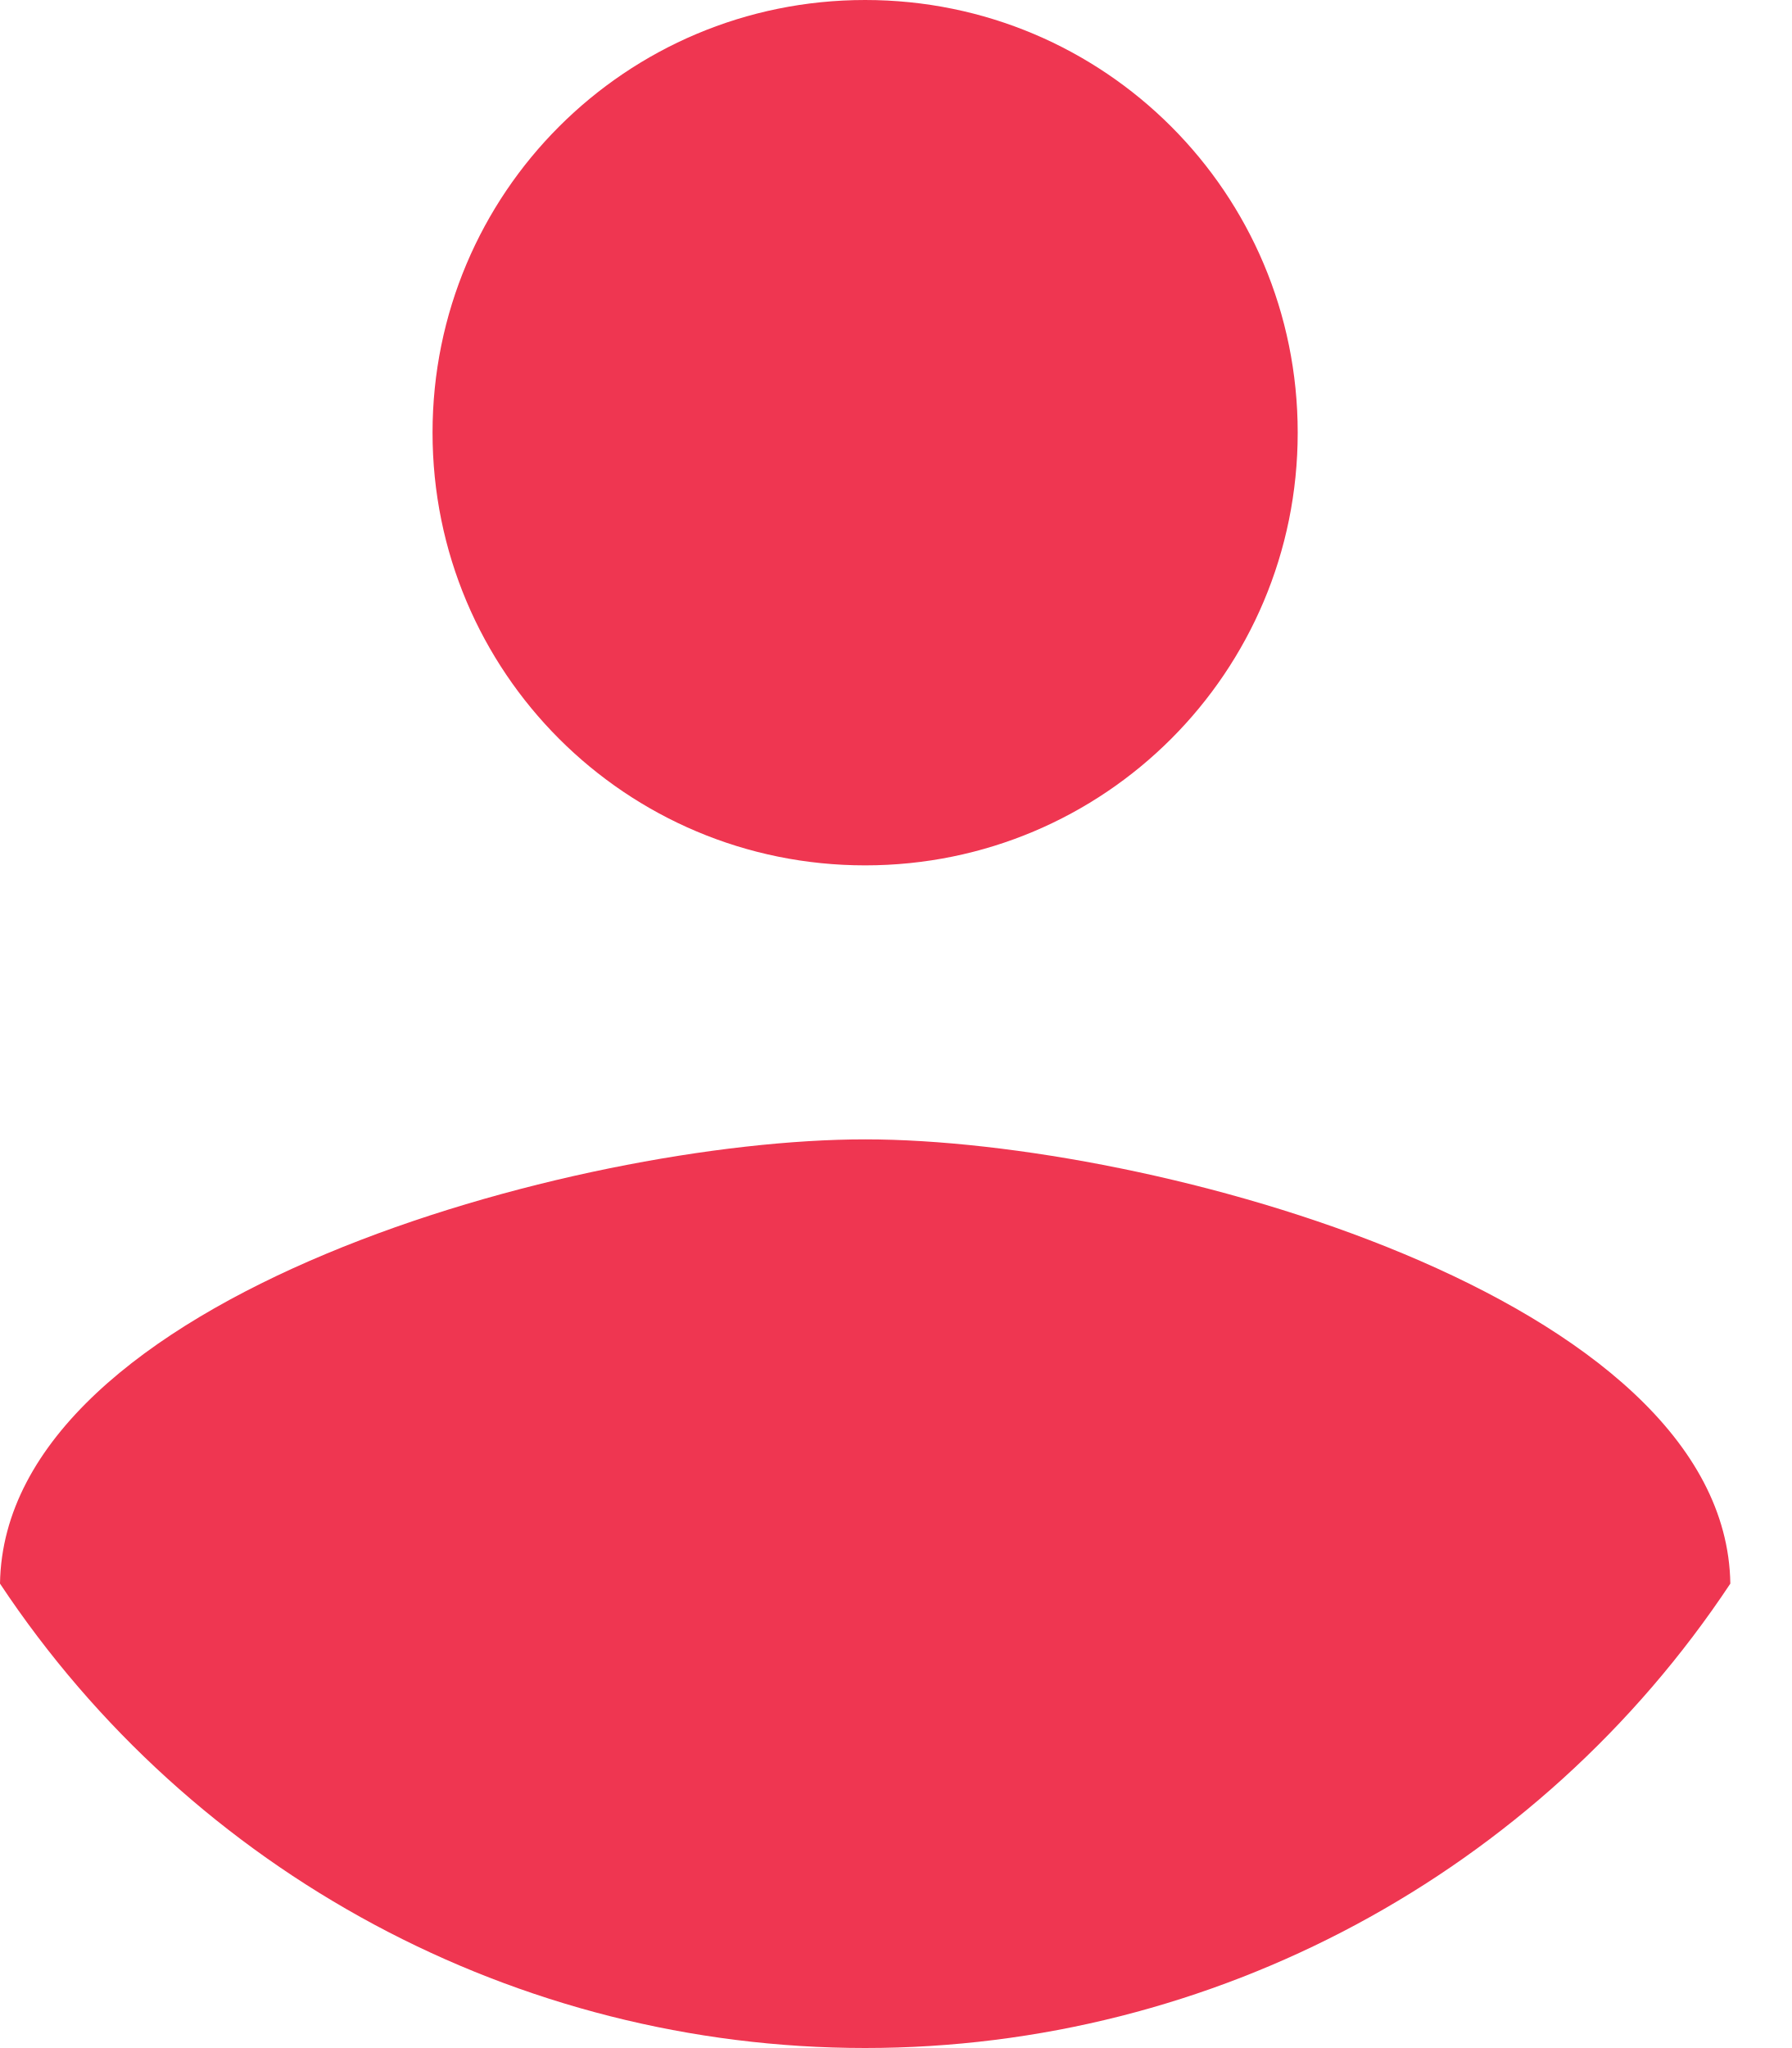
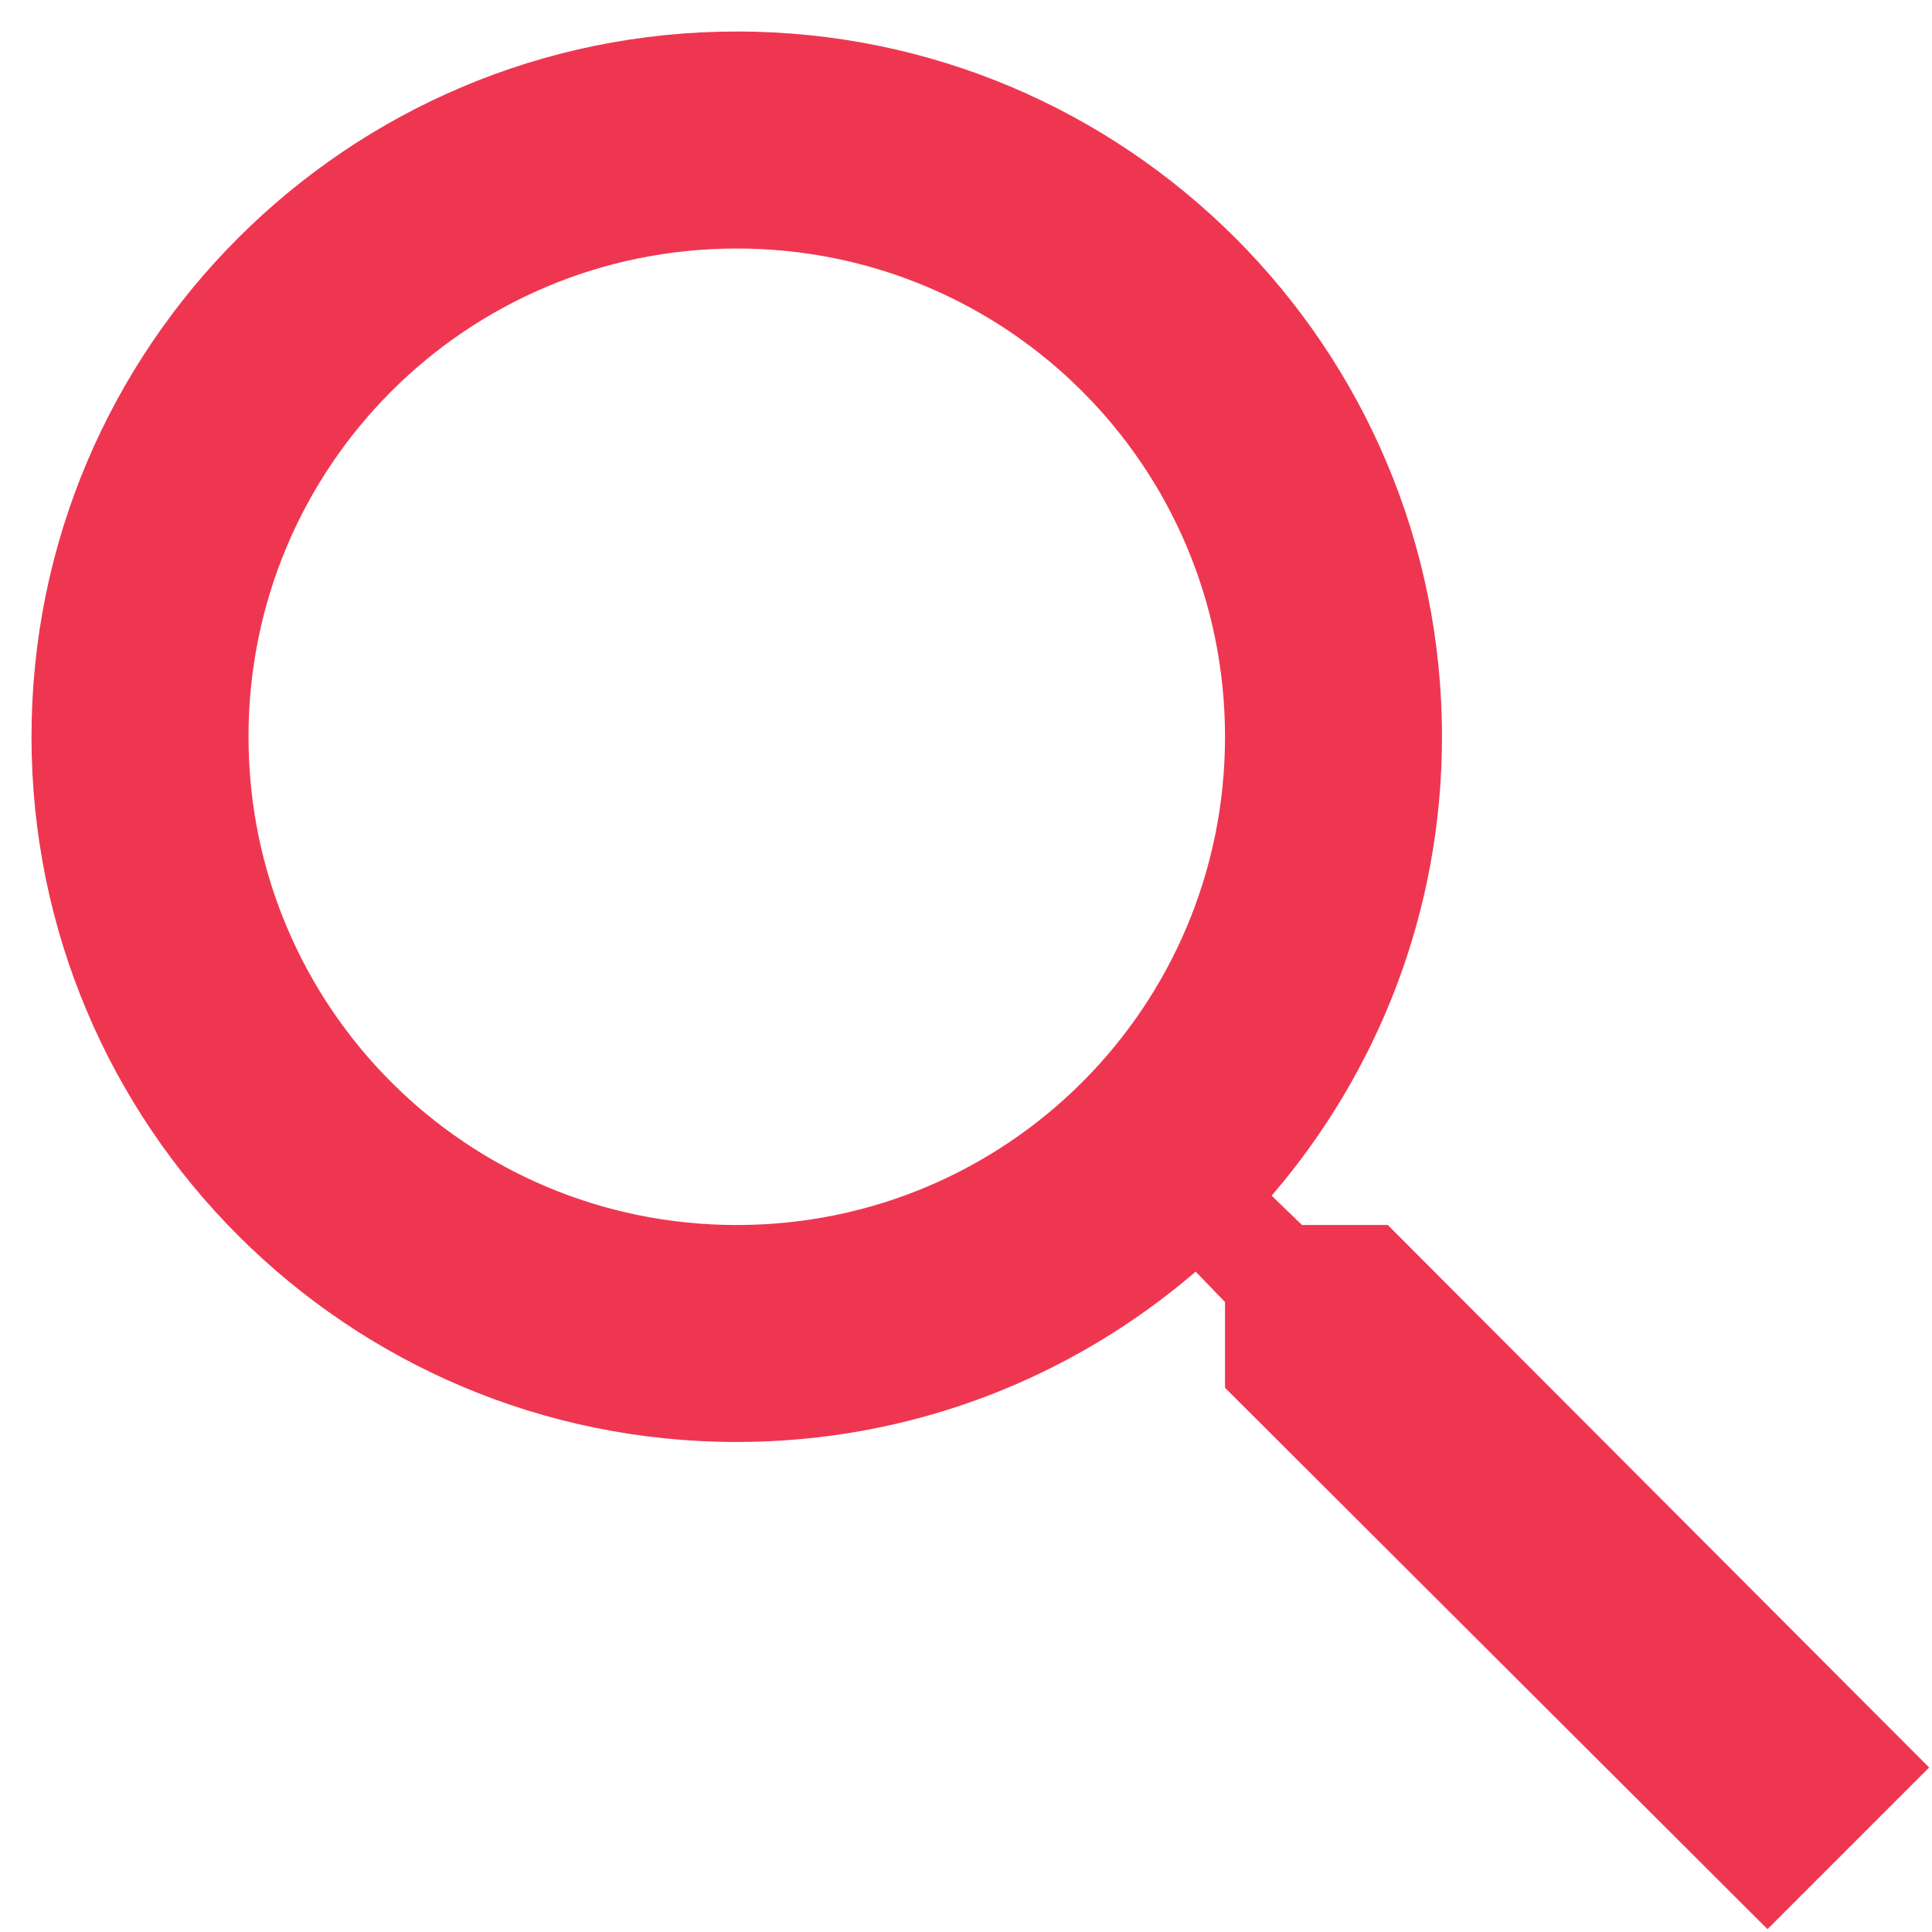
- <svg xmlns="http://www.w3.org/2000/svg" width="21" height="24" viewBox="0 0 21 24" fill="none">
-   <path fill-rule="evenodd" clip-rule="evenodd" d="M10.141 0C12.947 0 15.211 2.265 15.211 5.07C15.211 7.876 12.947 10.141 10.141 10.141C7.335 10.141 5.07 7.876 5.07 5.07C5.07 2.265 7.335 0 10.141 0ZM10.141 24C6.062 24 2.255 21.957 0 18.558C0.051 15.194 6.761 13.352 10.141 13.352C13.504 13.352 20.231 15.194 20.282 18.558C18.027 21.957 14.22 24 10.141 24Z" fill="#EF3651" />
+ <svg xmlns="http://www.w3.org/2000/svg" width="46" height="46" viewBox="0 0 46 46" fill="none">
+   <path d="M33.042 29.167H31.001L30.277 28.469C32.809 25.524 34.333 21.701 34.333 17.542C34.333 8.268 26.816 0.75 17.542 0.75C8.268 0.75 0.75 8.268 0.75 17.542C0.75 26.816 8.268 34.333 17.542 34.333C21.701 34.333 25.524 32.809 28.469 30.277L29.167 31.001V33.042L42.083 45.932L45.932 42.083L33.042 29.167ZM17.542 29.167C11.109 29.167 5.917 23.974 5.917 17.542C5.917 11.109 11.109 5.917 17.542 5.917C23.974 5.917 29.167 11.109 29.167 17.542C29.167 23.974 23.974 29.167 17.542 29.167Z" fill="#EF3651" />
</svg>
